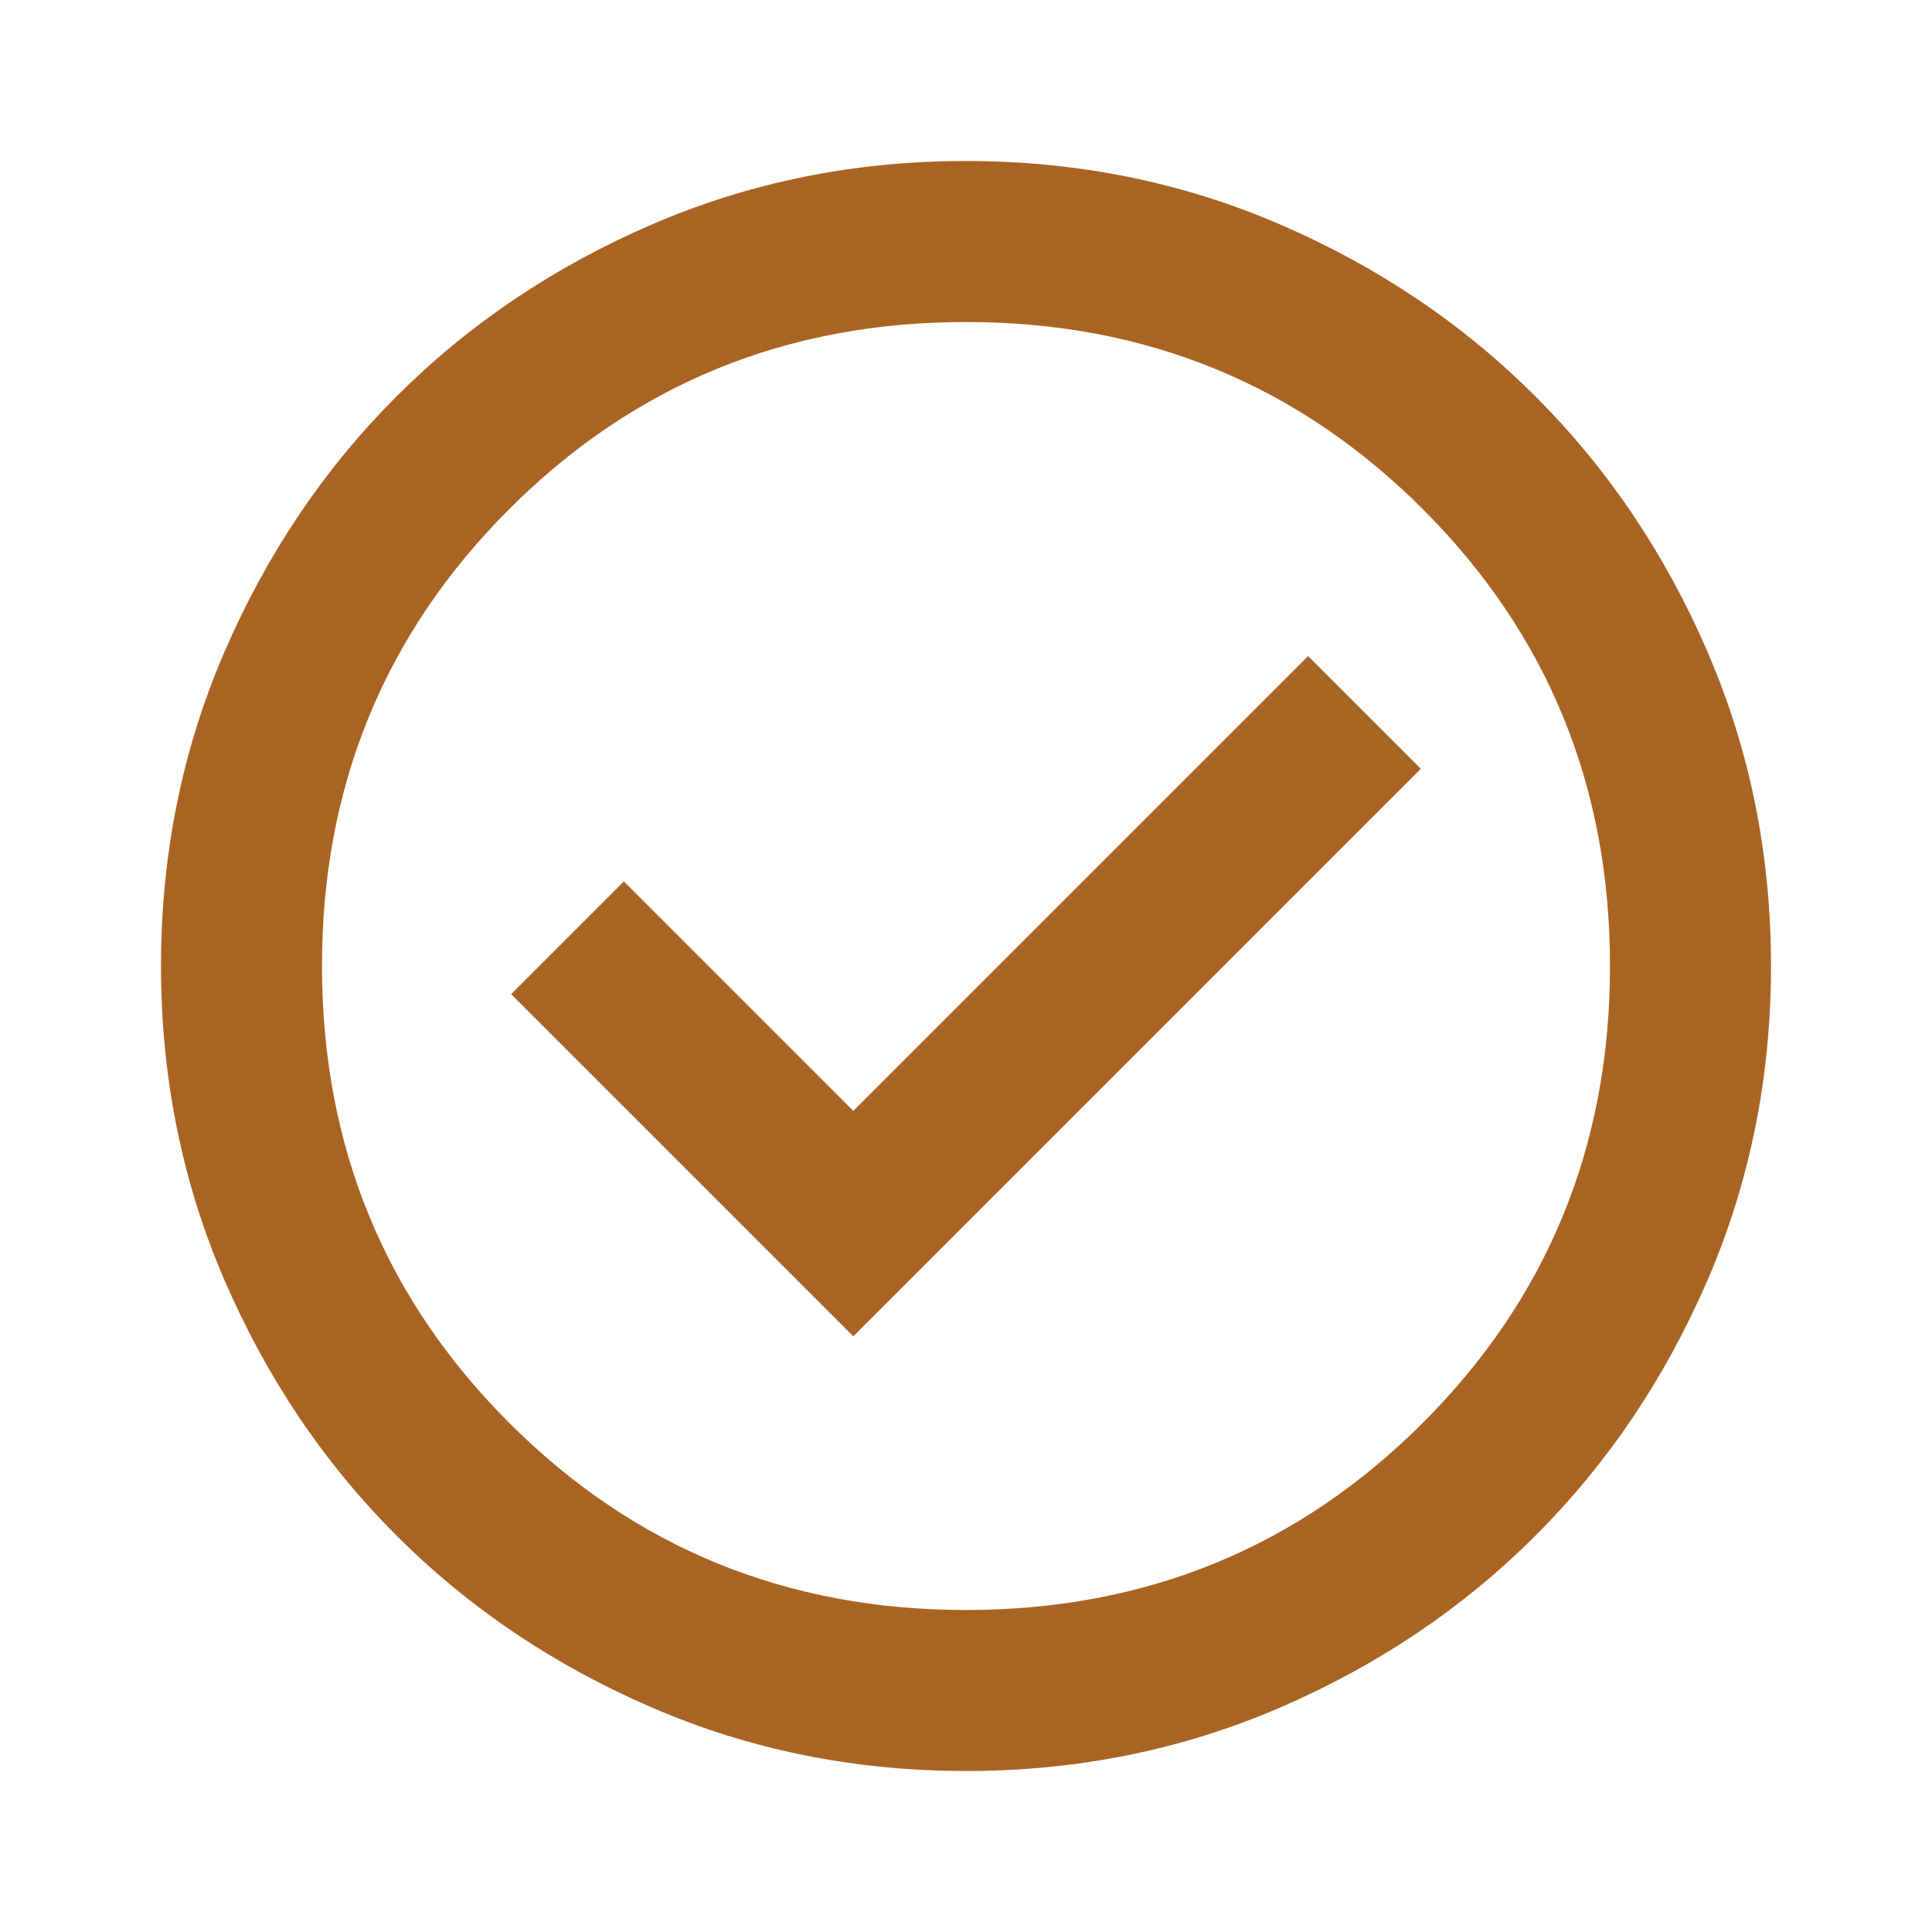
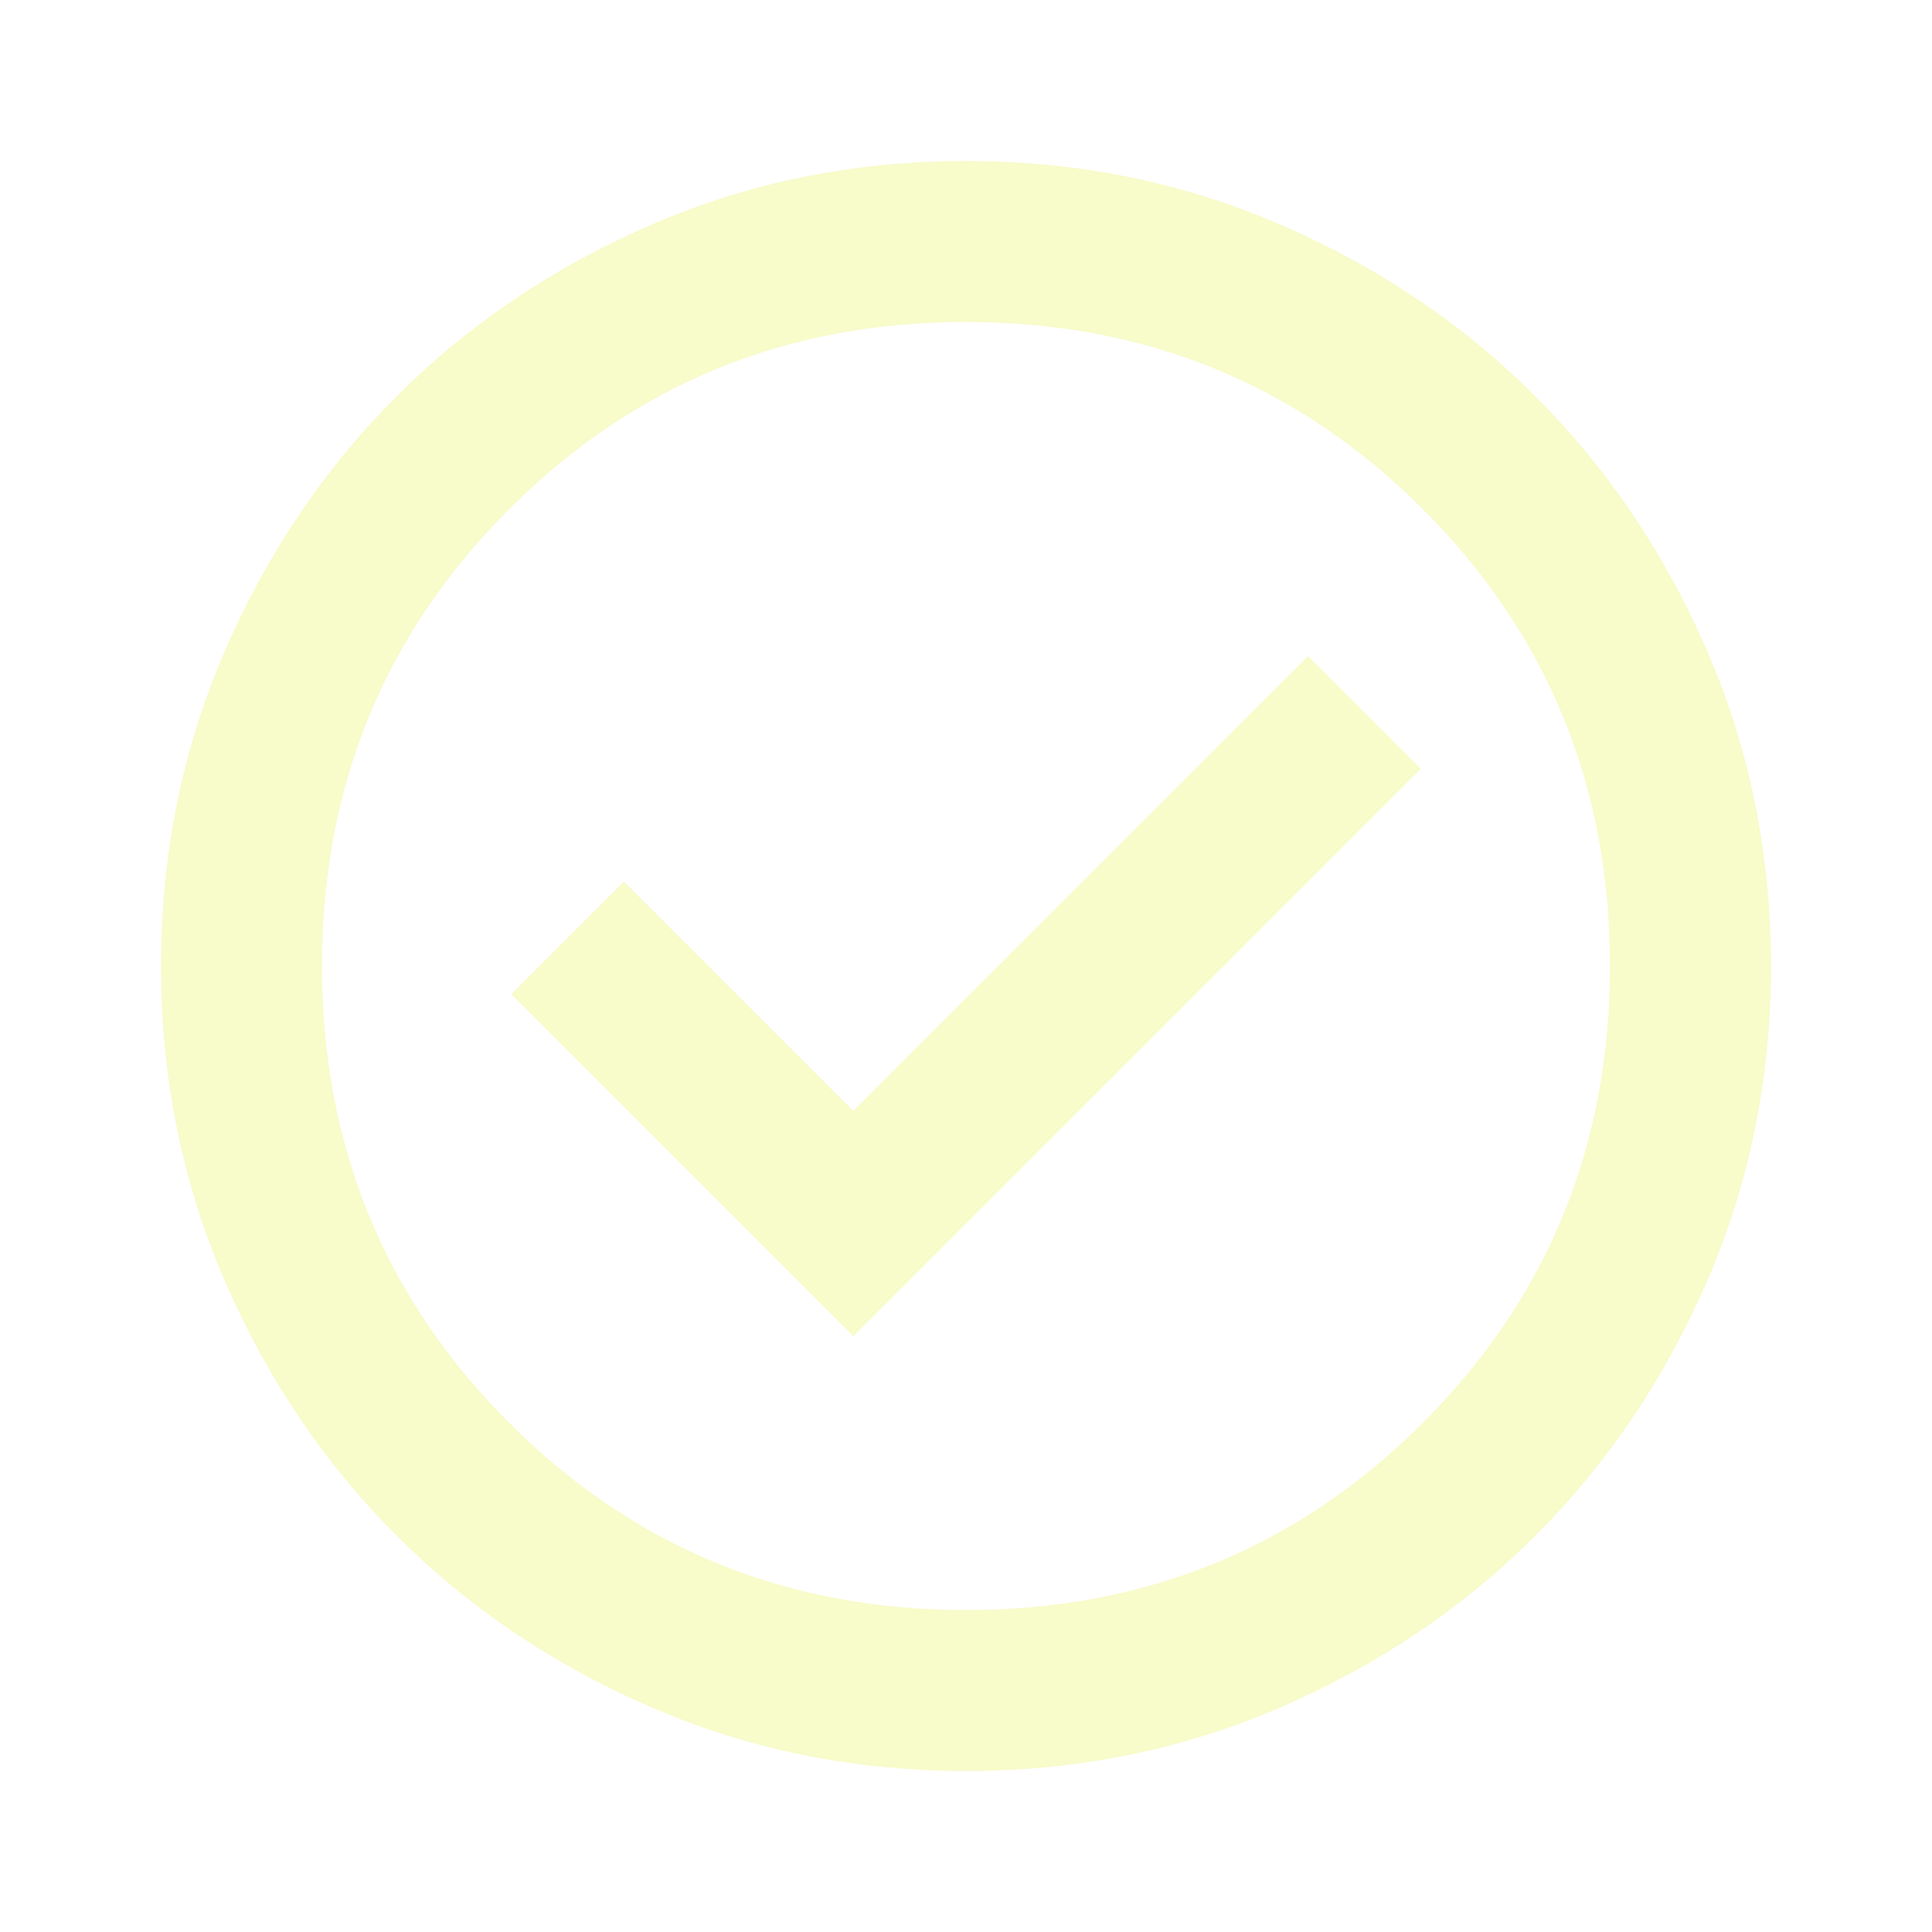
- <svg xmlns="http://www.w3.org/2000/svg" height="24px" viewBox="0 -960 960 960" width="24px" fill="#A96424">
+ <svg xmlns="http://www.w3.org/2000/svg" height="24" viewBox="0 -960 960 960" width="24" fill="#f8fbca">
  <path d="m424-296 282-282-56-56-226 226-114-114-56 56 170 170Zm56 216q-83 0-156-31.5T197-197q-54-54-85.5-127T80-480q0-83 31.5-156T197-763q54-54 127-85.5T480-880q83 0 156 31.5T763-763q54 54 85.5 127T880-480q0 83-31.5 156T763-197q-54 54-127 85.5T480-80Zm0-80q134 0 227-93t93-227q0-134-93-227t-227-93q-134 0-227 93t-93 227q0 134 93 227t227 93Zm0-320Z" />
</svg>
